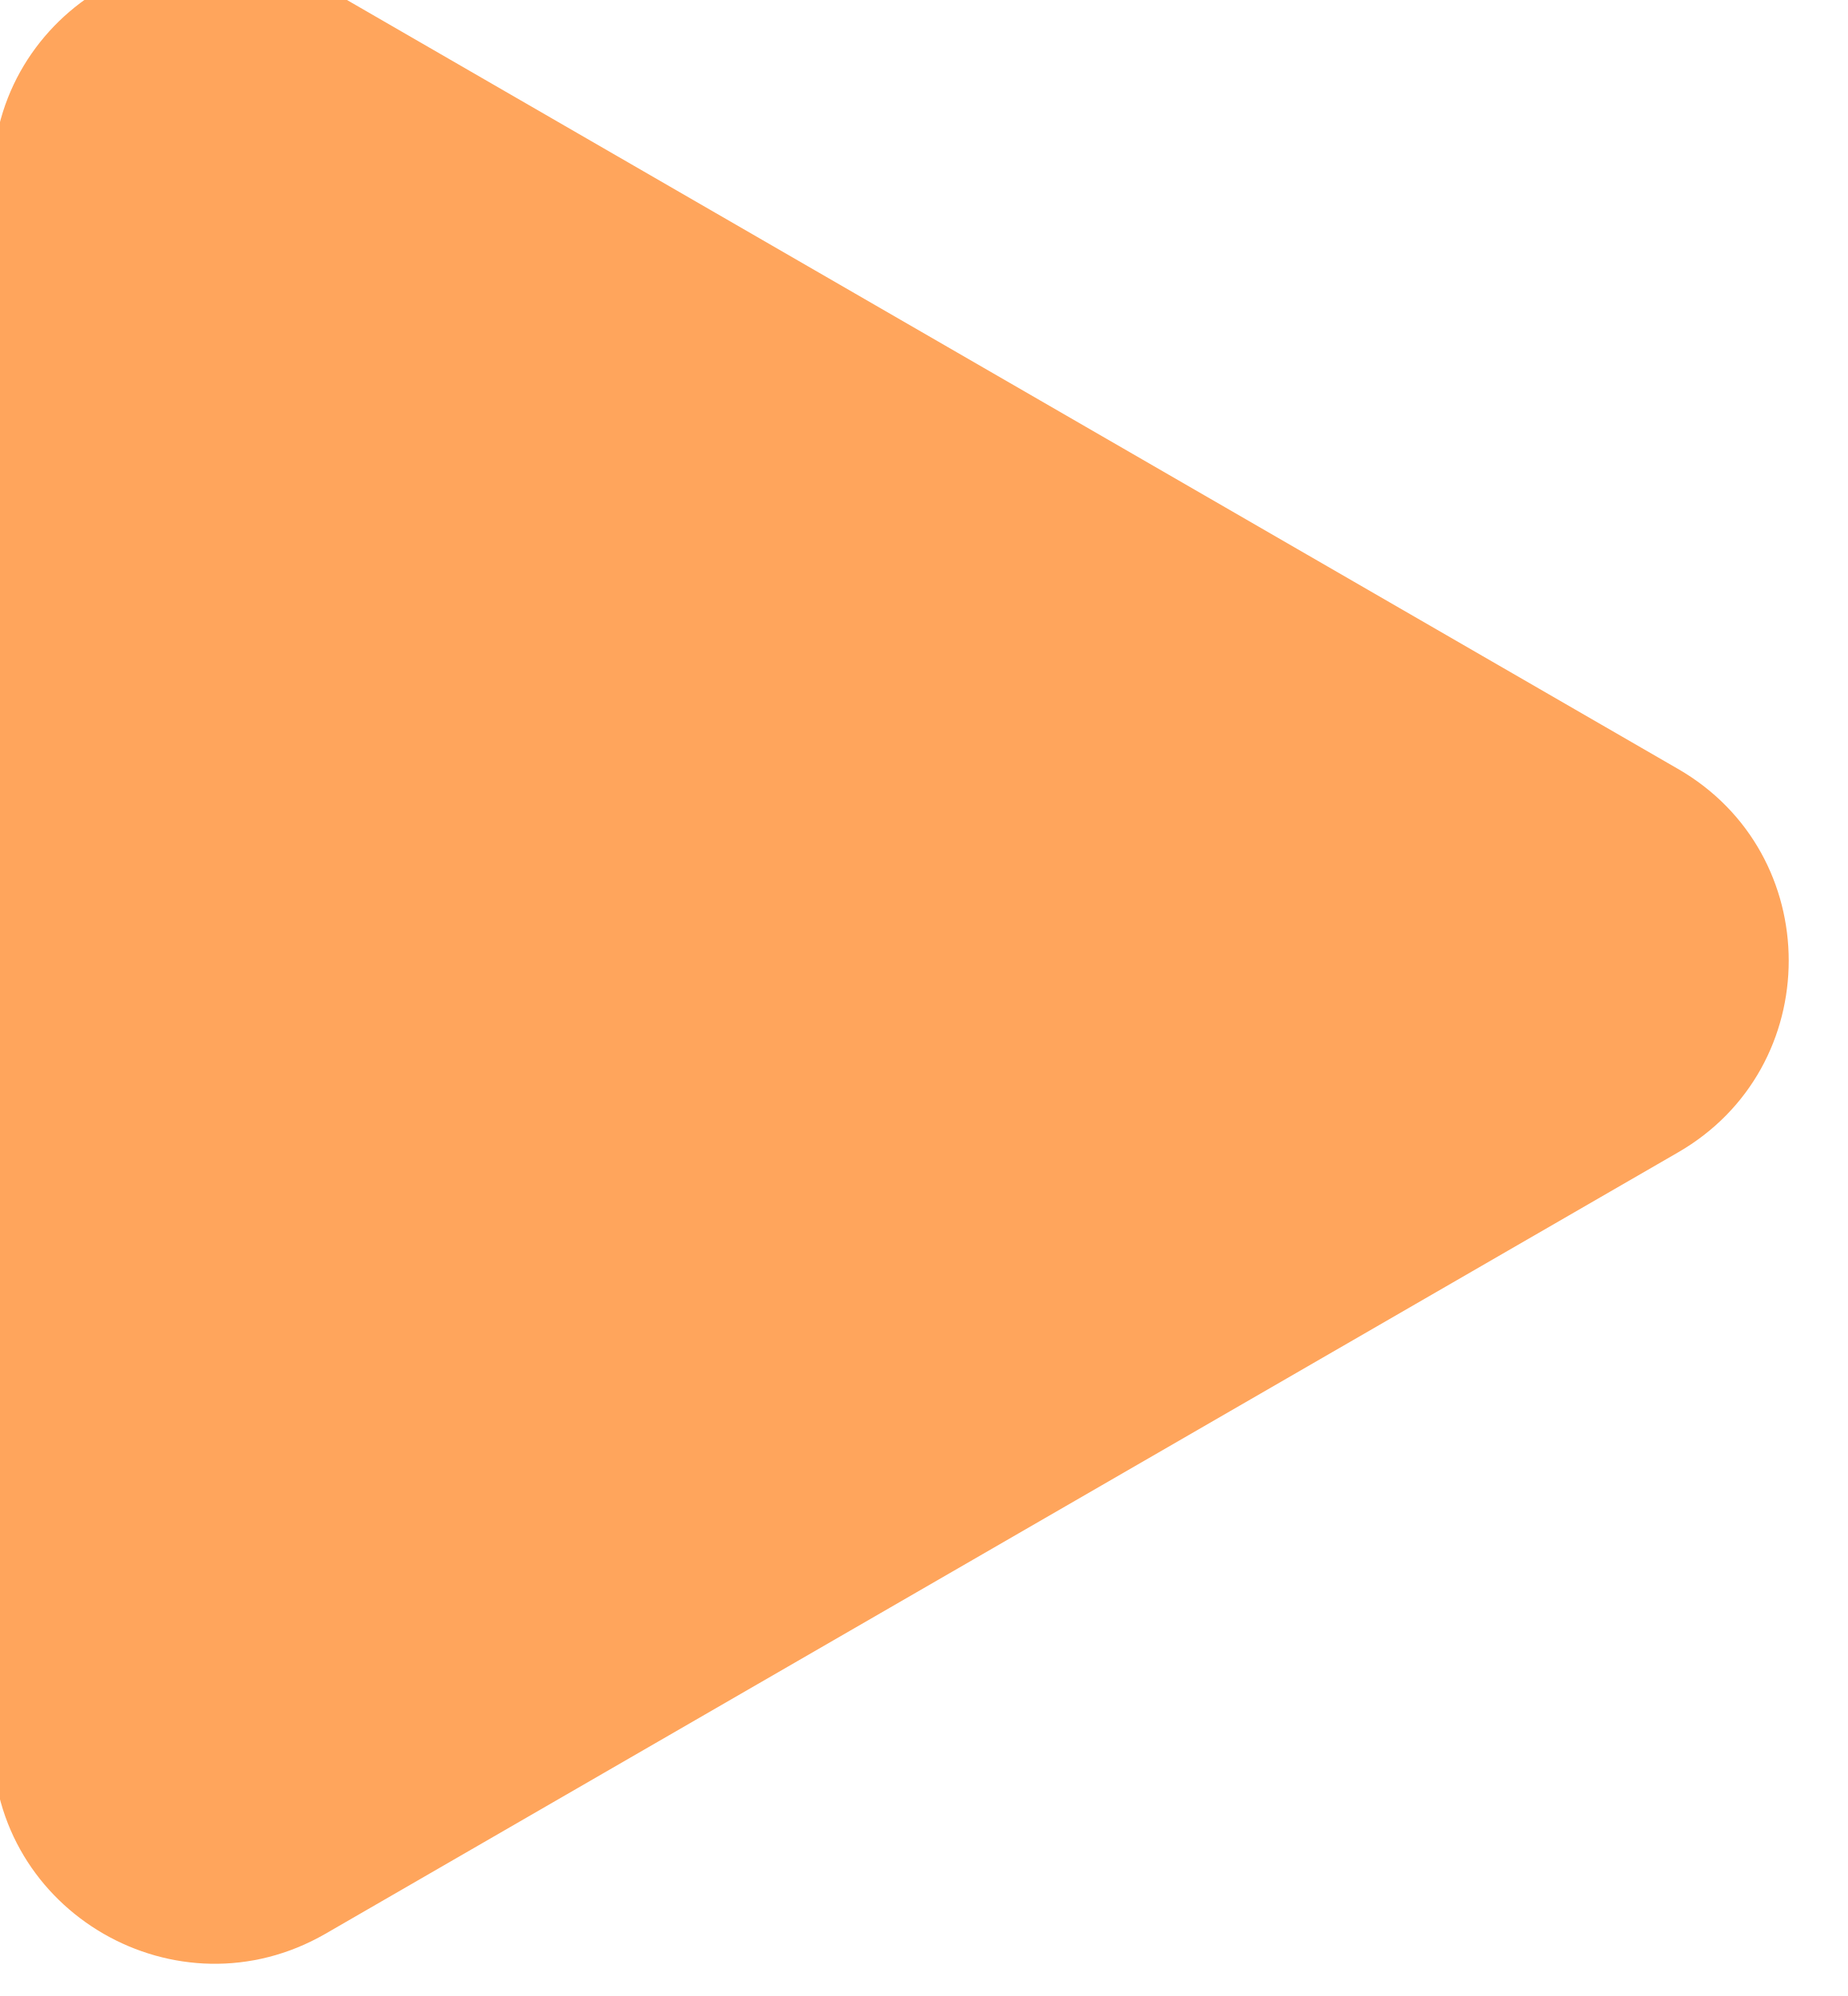
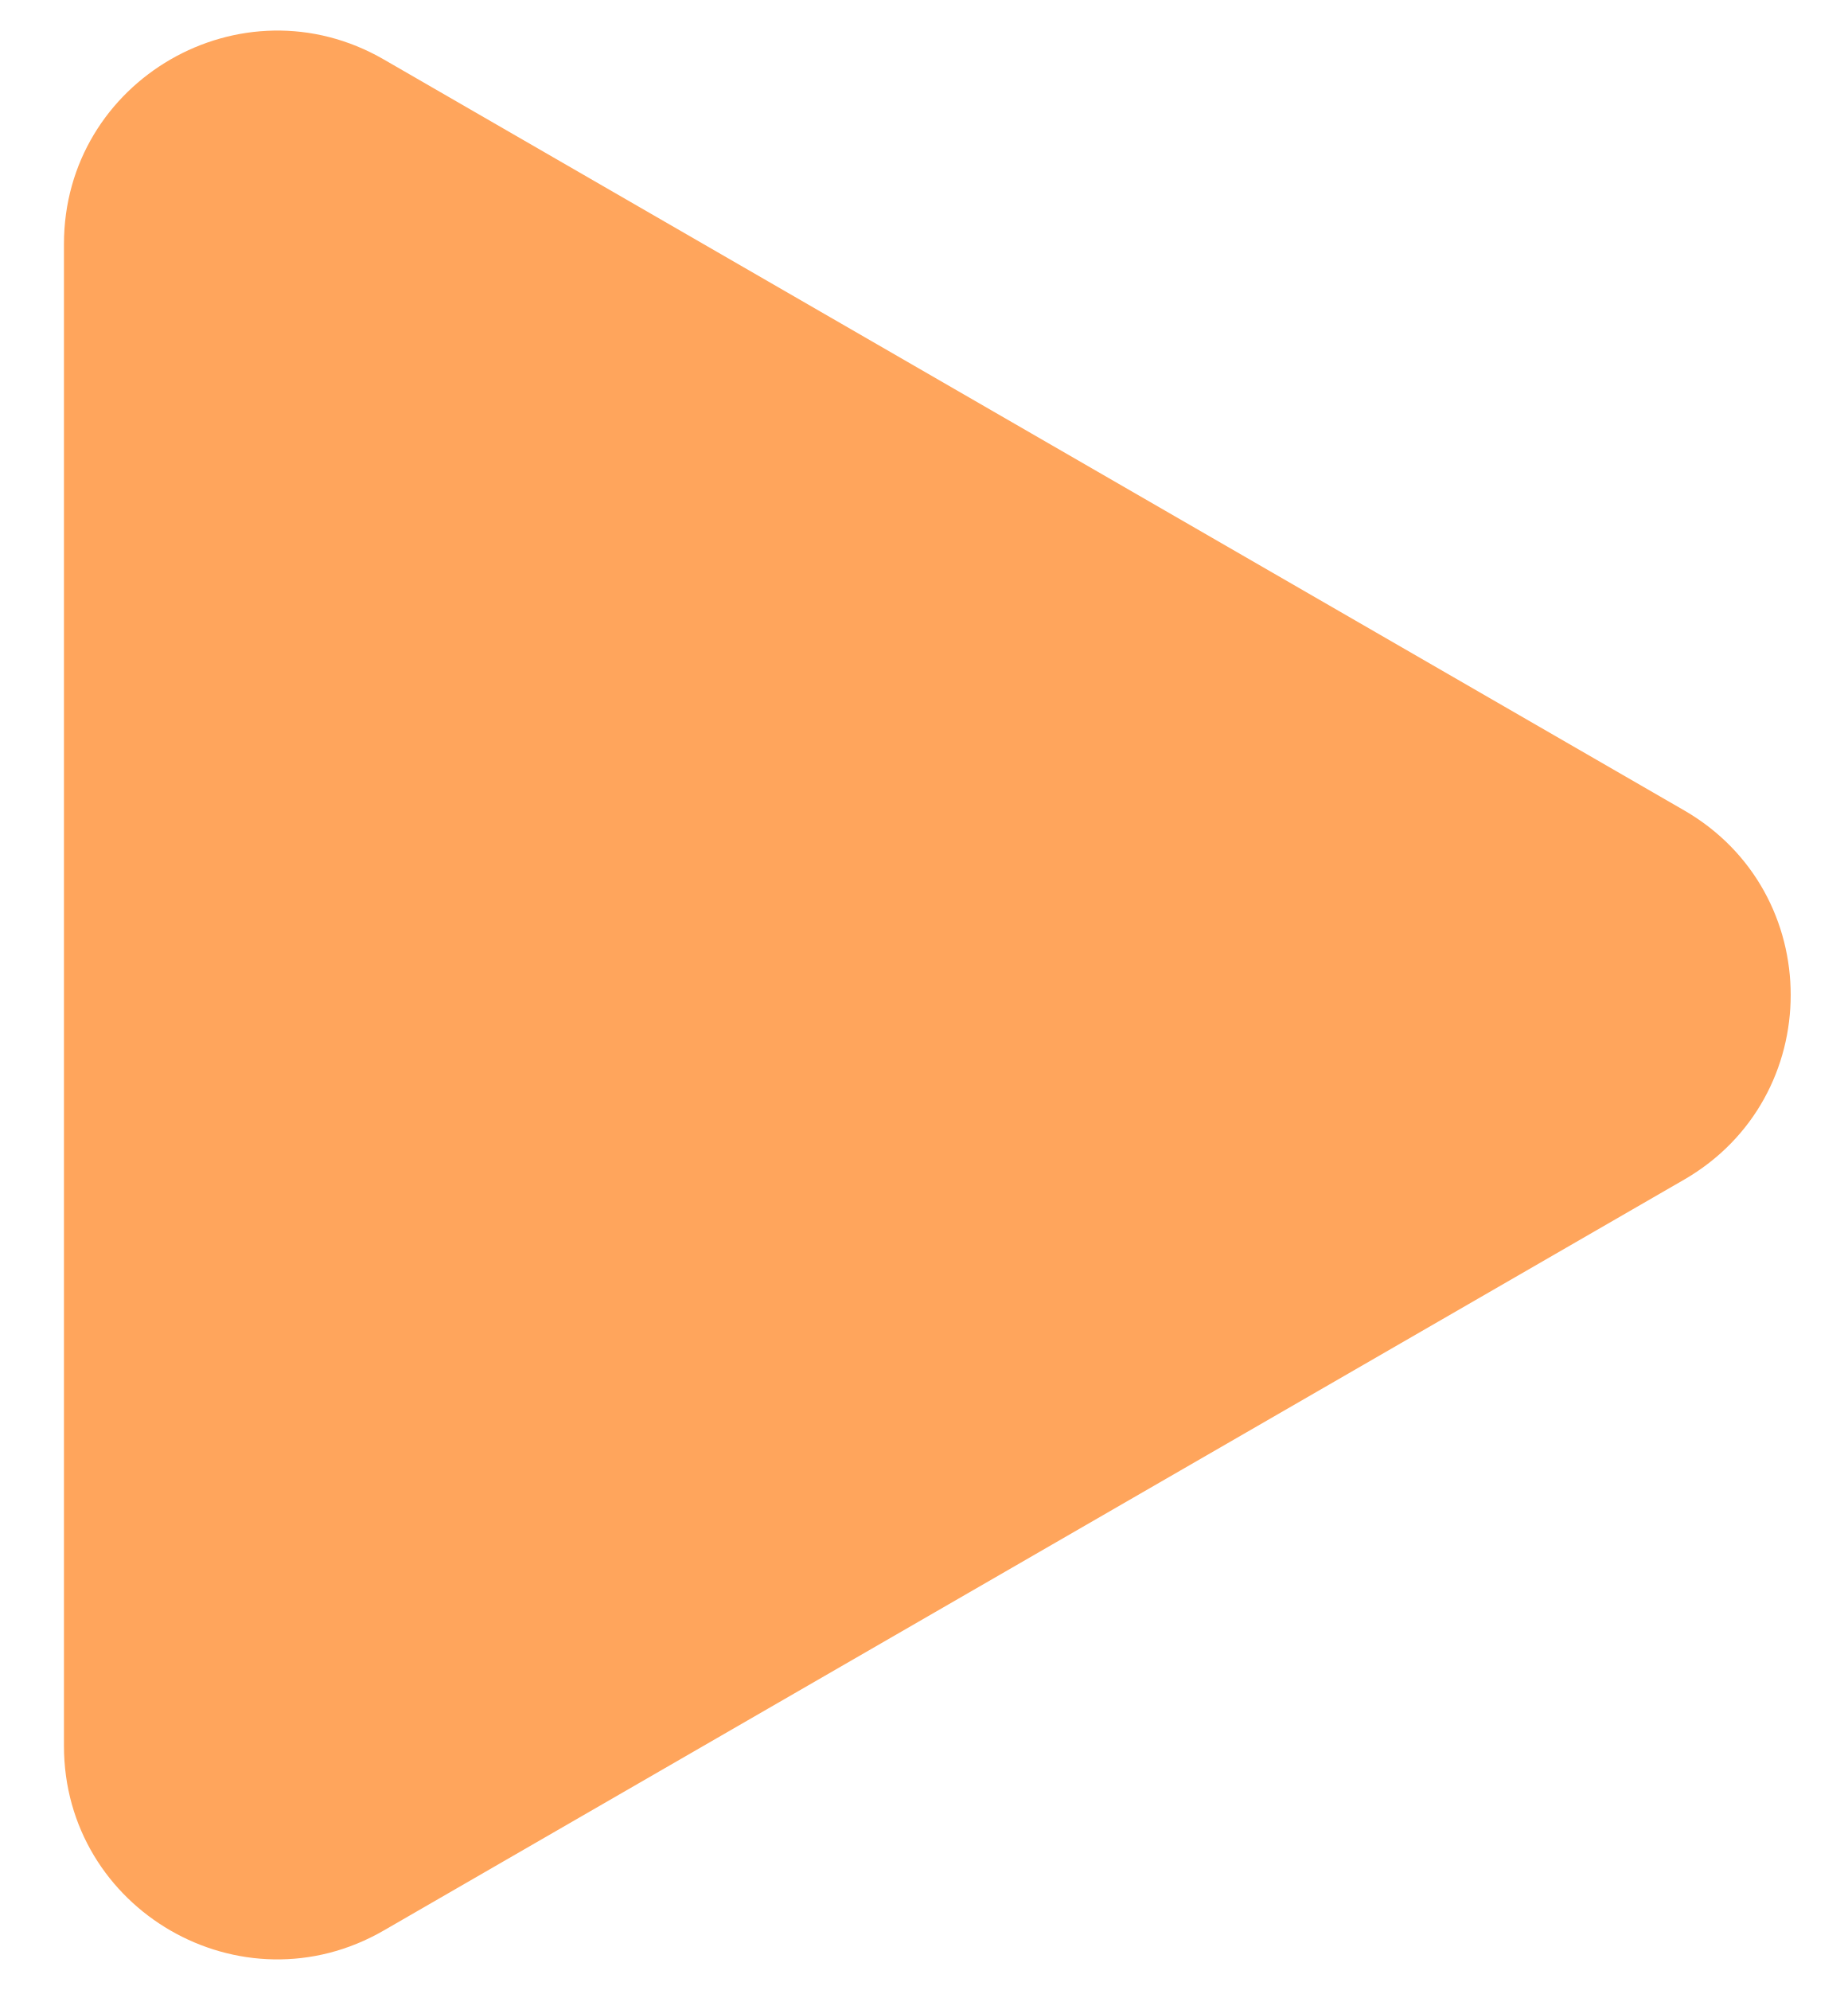
- <svg xmlns="http://www.w3.org/2000/svg" width="25" height="27" viewBox="0 0 25 27" fill="none">
-   <defs />
-   <path id="Polygon 1" d="M22.7 10.4L4.4 -0.17C2.4 -1.32 -0.1 0.12 -0.1 2.43L-0.1 23.56C-0.1 25.87 2.4 27.31 4.4 26.16L22.7 15.59C24.7 14.44 24.7 11.55 22.7 10.4Z" fill="#FFA55C" fill-opacity="1" fill-rule="evenodd" />
+ <svg xmlns="http://www.w3.org/2000/svg" width="26" height="28" viewBox="0 0 26 28" fill="none">
+   <path d="M23.7 11.402C25.7 12.556 25.7 15.443 23.7 16.598L5.4 27.163C3.4 28.318 0.9 26.875 0.9 24.565L0.9 3.434C0.9 1.125 3.4 -0.318 5.4 0.836L23.7 11.402Z" fill="#FFA55C" />
</svg>
